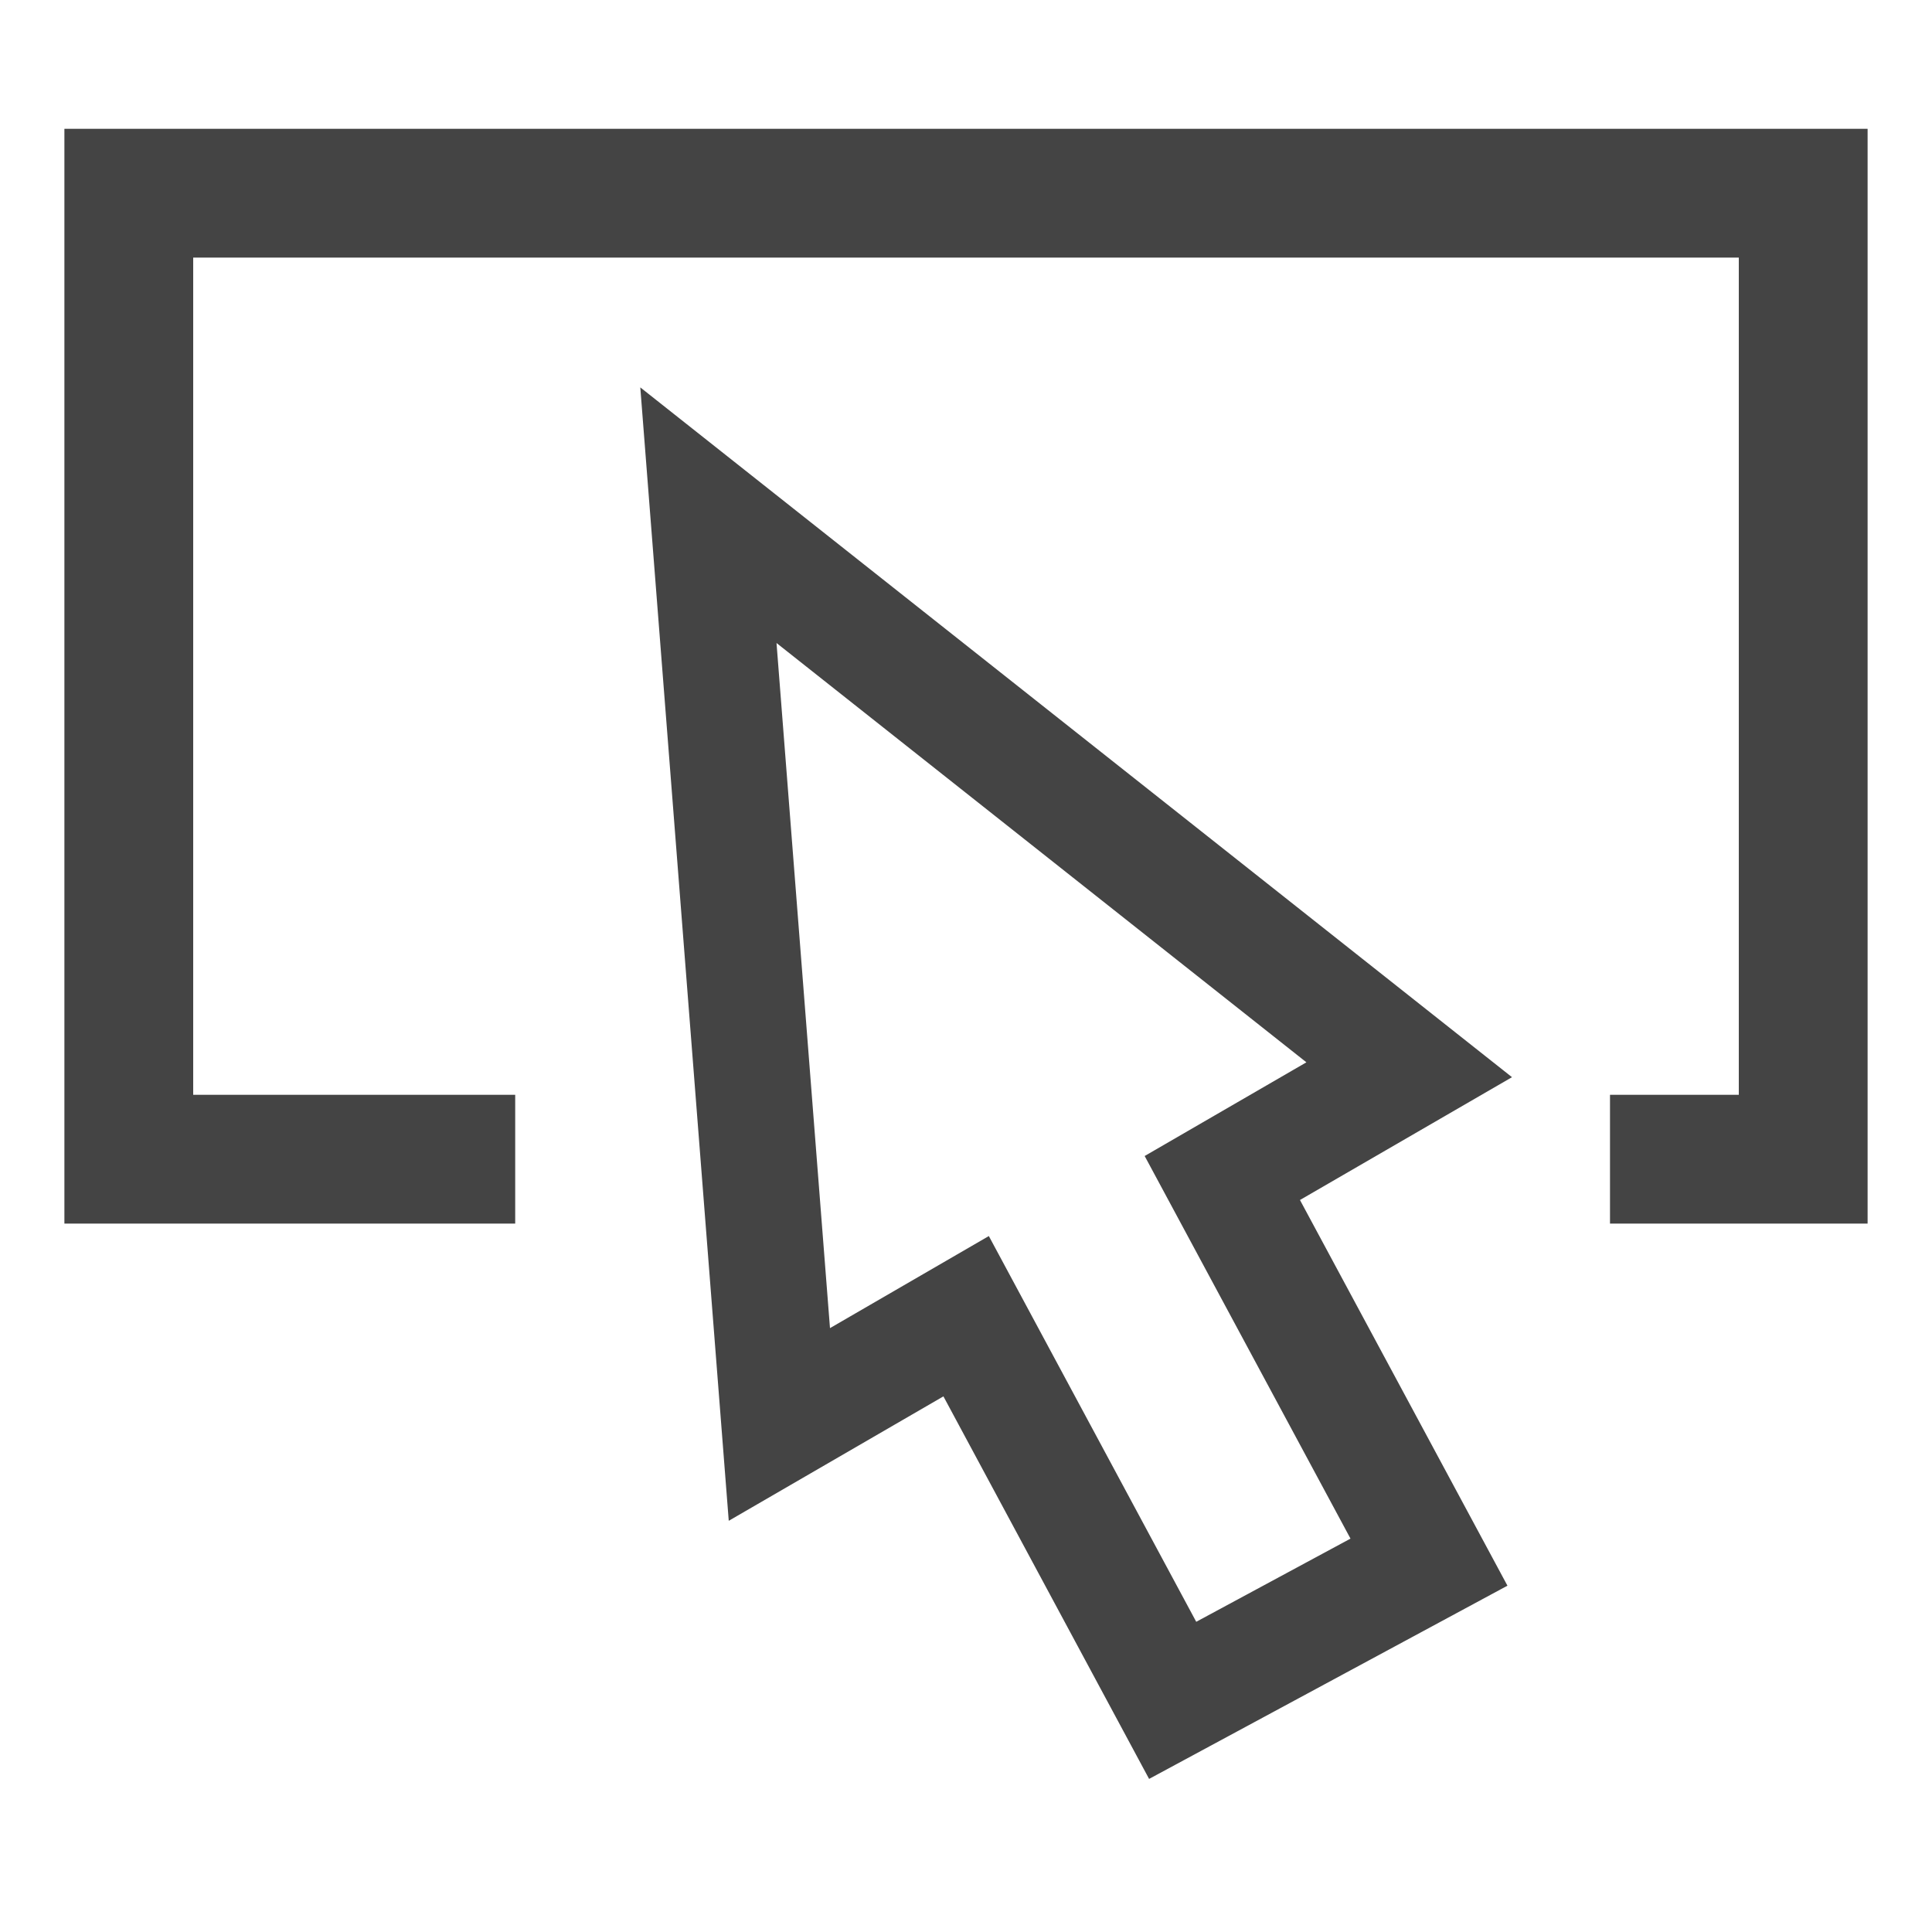
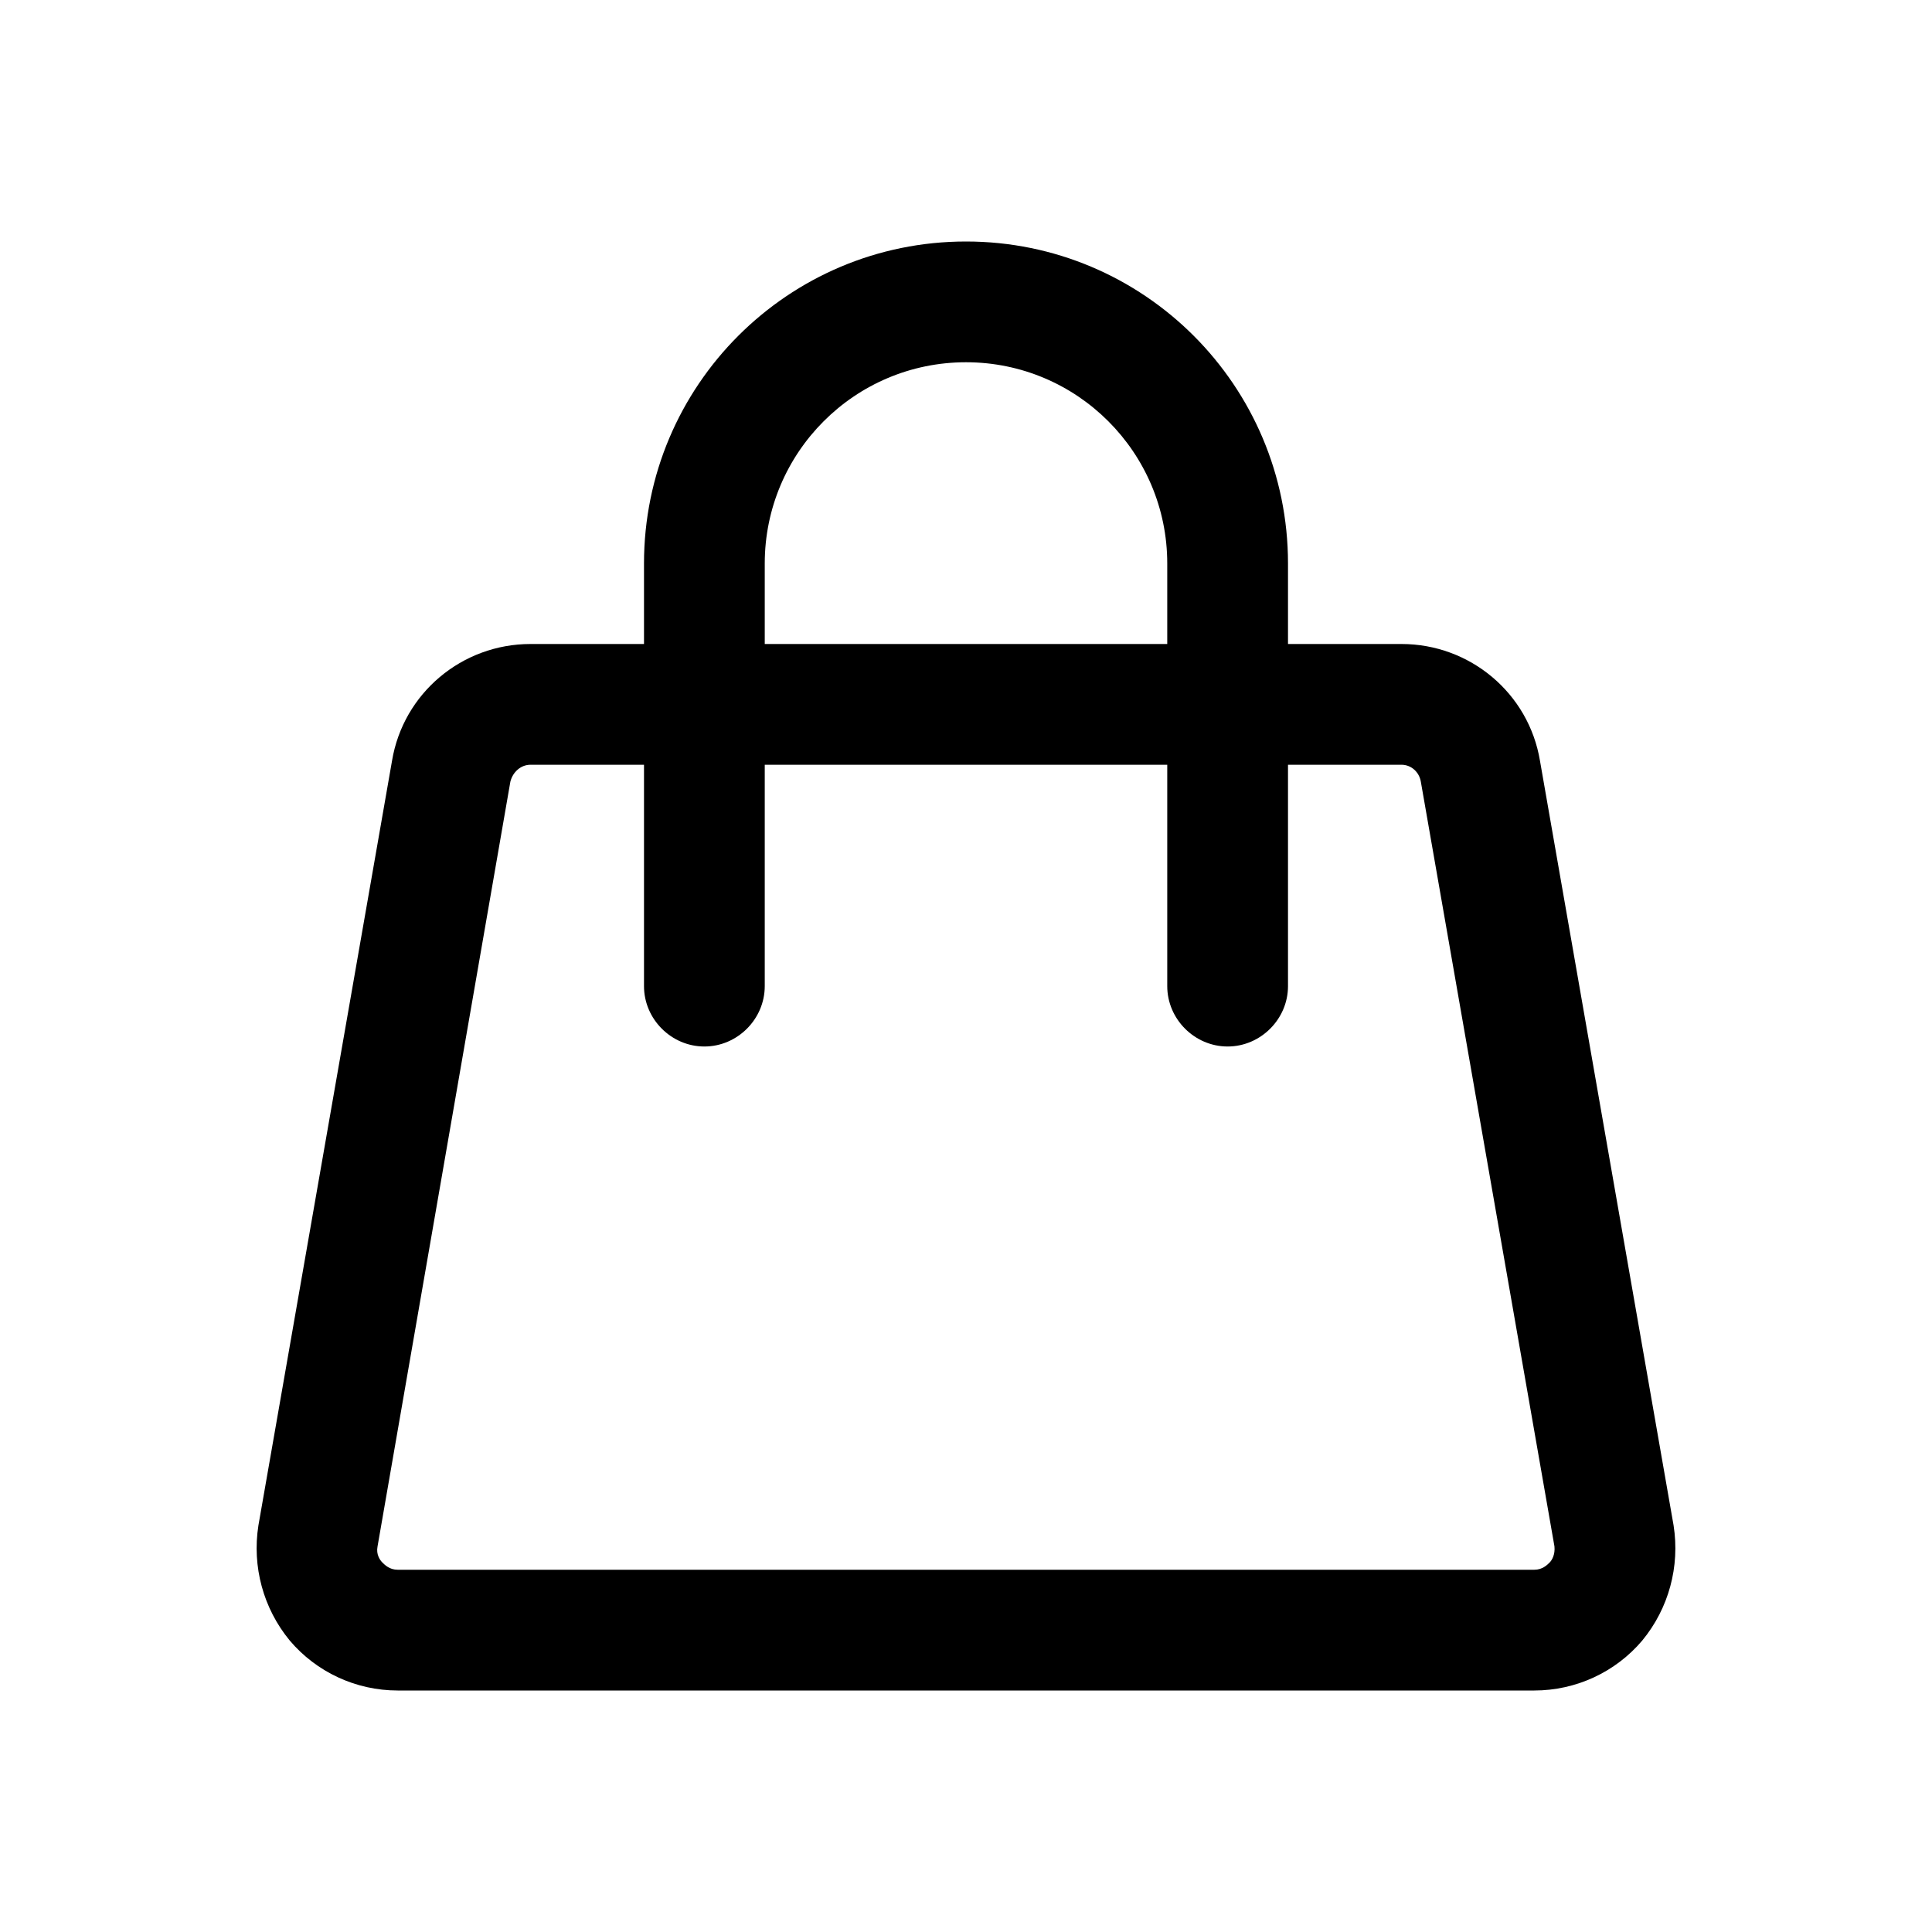
- <svg xmlns="http://www.w3.org/2000/svg" width="30" height="30" viewBox="0 0 30 30">
-   <path fill="none" stroke="#444" stroke-width="1.8" d="M11,8l10.882,8.611l-2.902,1.681l3.209,5.965 l-3.98,2.146l-3.207-5.965l-2.9,1.681L11,8z" />
-   <polyline fill="none" stroke="#444" stroke-width="2" points="8,18 2,18 2,3 28,3 28,18 25,18 " />
+ <svg xmlns="http://www.w3.org/2000/svg" version="1.1" x="0px" y="0px" viewBox="0 0 24 24" style="enable-background:new 0 0 24 24;" xml:space="preserve">
+   <path d="M20.79,18.95l-1.66-9.5C18.99,8.61,18.26,8,17.41,8H16V7c0-2.21-1.79-4-4-4S8,4.79,8,7v1H6.59   C5.74,8,5.01,8.61,4.87,9.45l-1.66,9.5c-0.08,0.51,0.06,1.03,0.39,1.43C3.93,20.77,4.42,21,4.94,21h14.12   c0.52,0,1.01-0.23,1.34-0.62C20.73,19.98,20.87,19.46,20.79,18.95z M9.5,7c0-1.38,1.12-2.5,2.5-2.5s2.5,1.12,2.5,2.5v1h-5V7z    M19.25,19.41c-0.03,0.03-0.09,0.09-0.19,0.09H4.94c-0.1,0-0.16-0.06-0.19-0.09c-0.03-0.03-0.08-0.1-0.06-0.2l1.65-9.5   C6.37,9.59,6.47,9.5,6.59,9.5H8v2.75C8,12.66,8.34,13,8.75,13s0.75-0.34,0.75-0.75V9.5h5v2.75c0,0.41,0.34,0.75,0.75,0.75   S16,12.66,16,12.25V9.5h1.41c0.12,0,0.22,0.09,0.24,0.21l1.66,9.5C19.32,19.31,19.28,19.38,19.25,19.41z" />
</svg>
